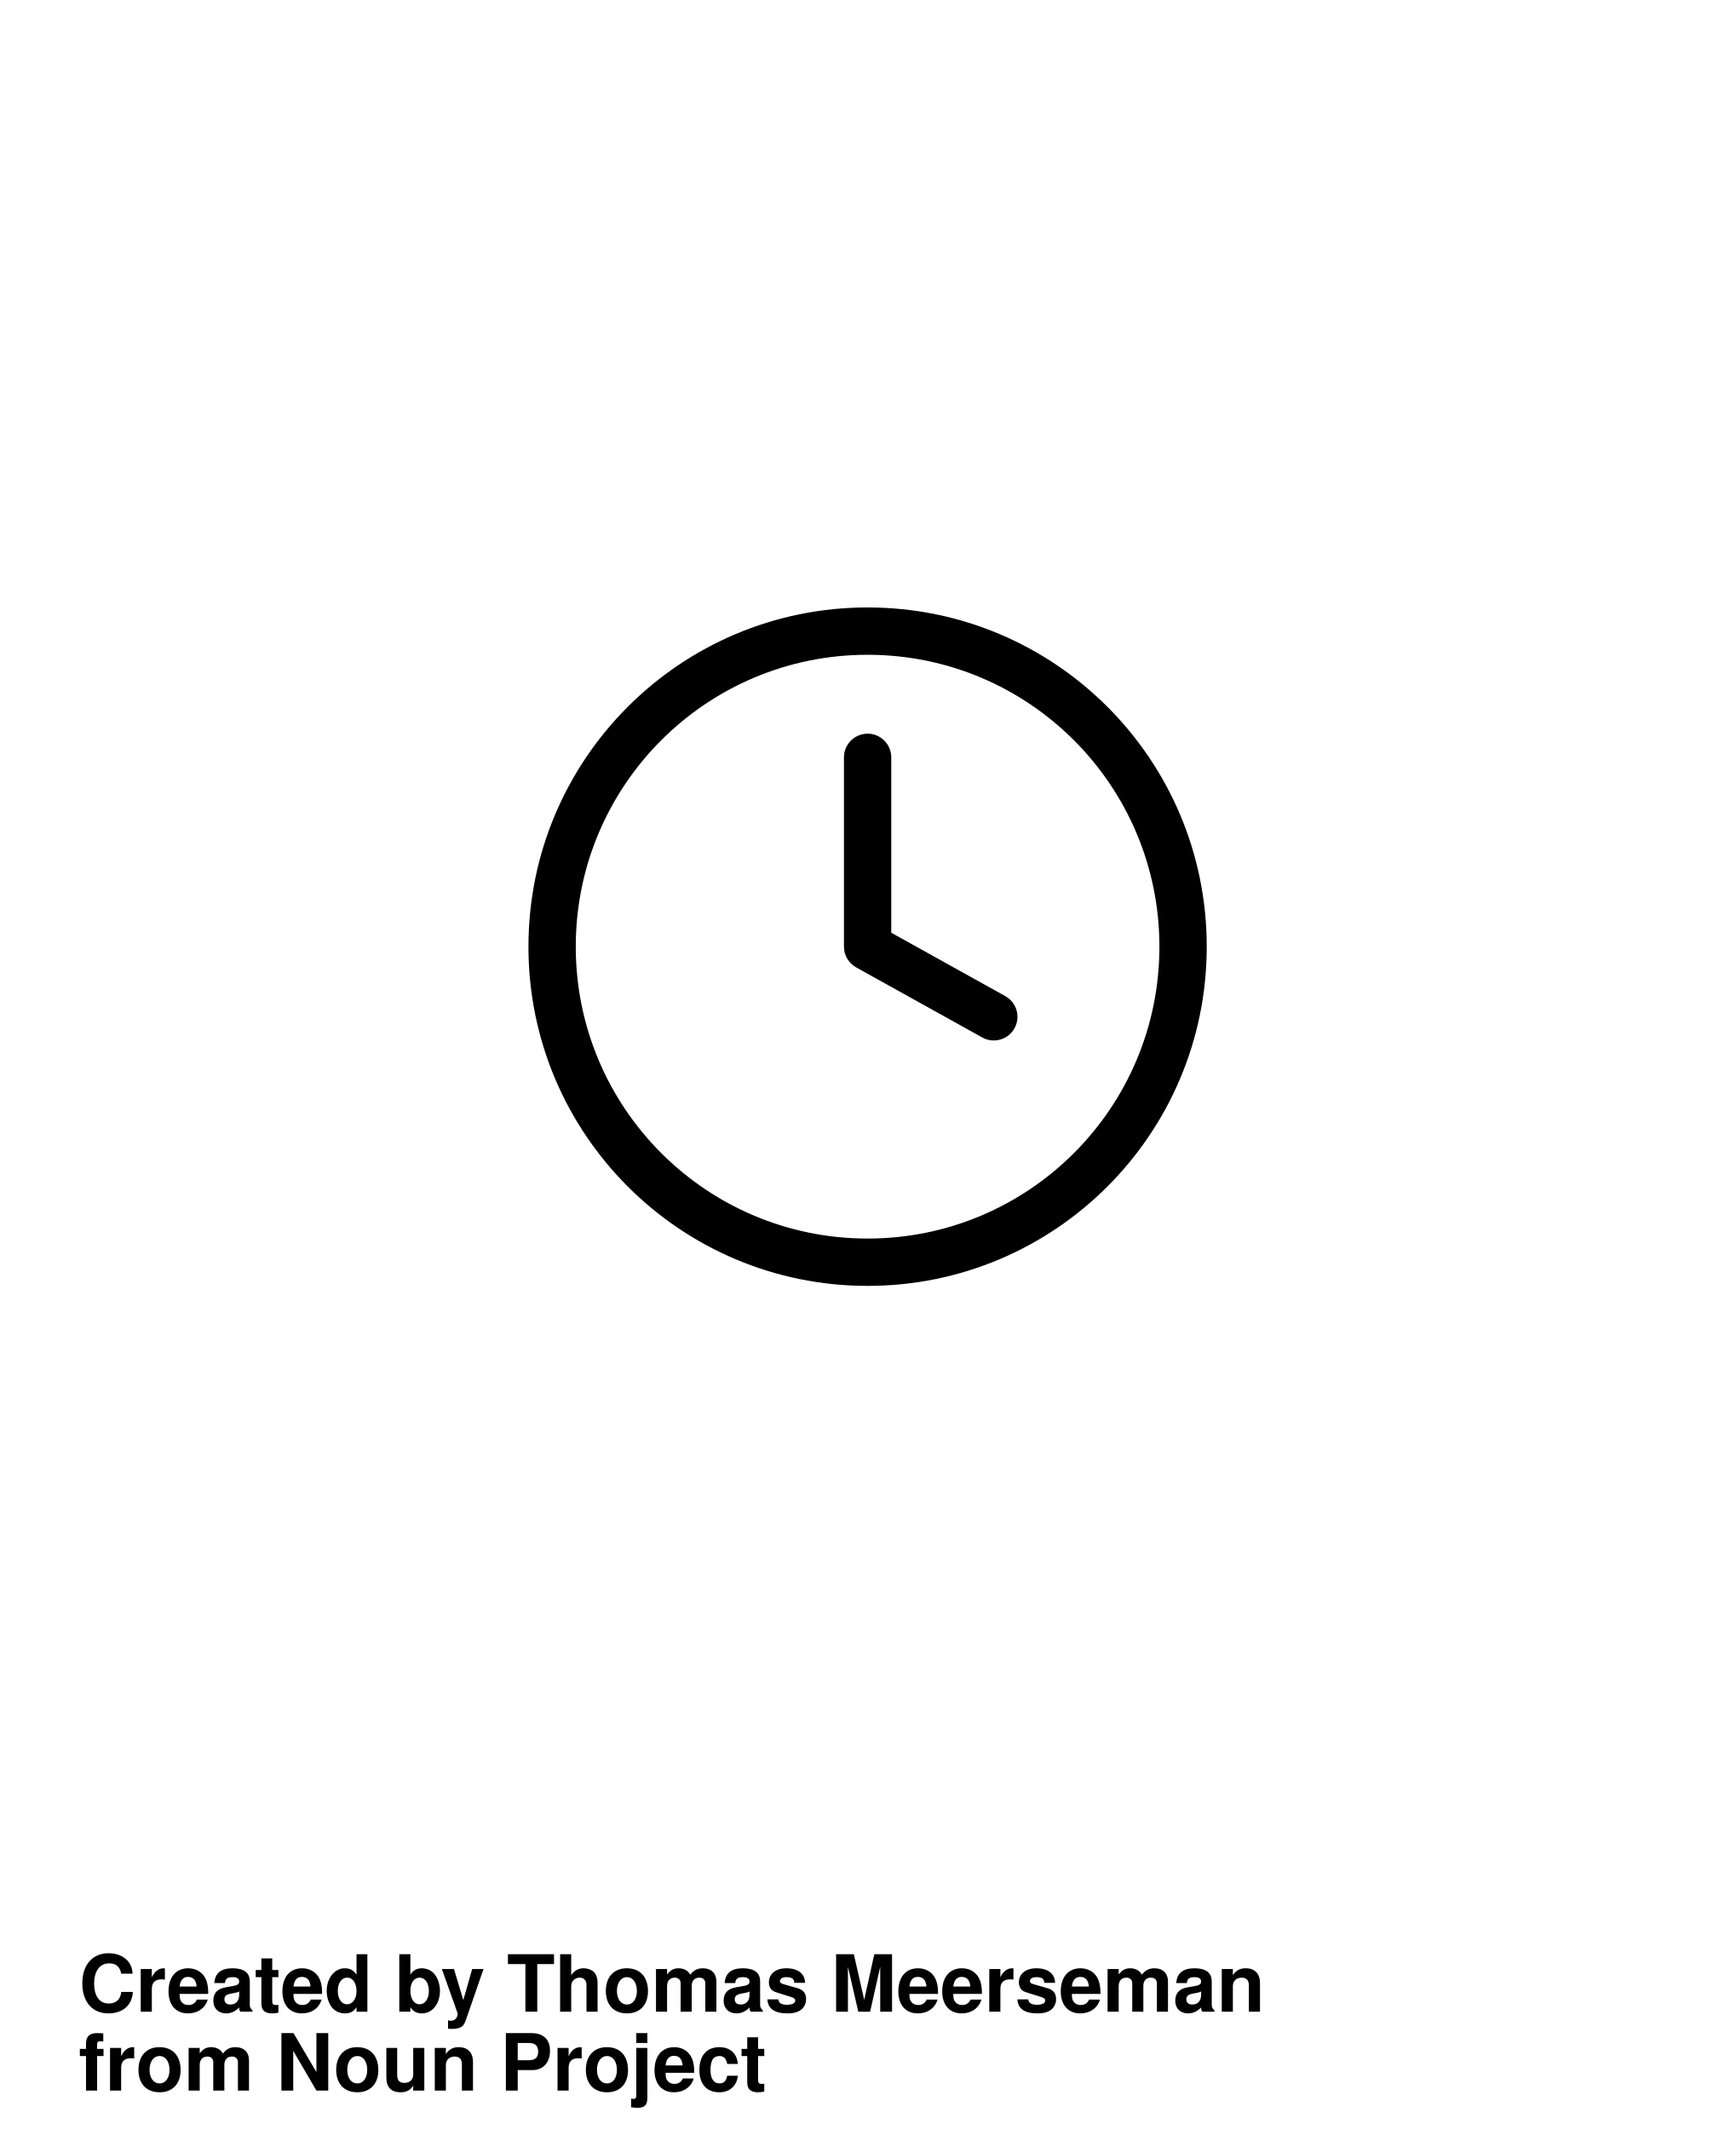
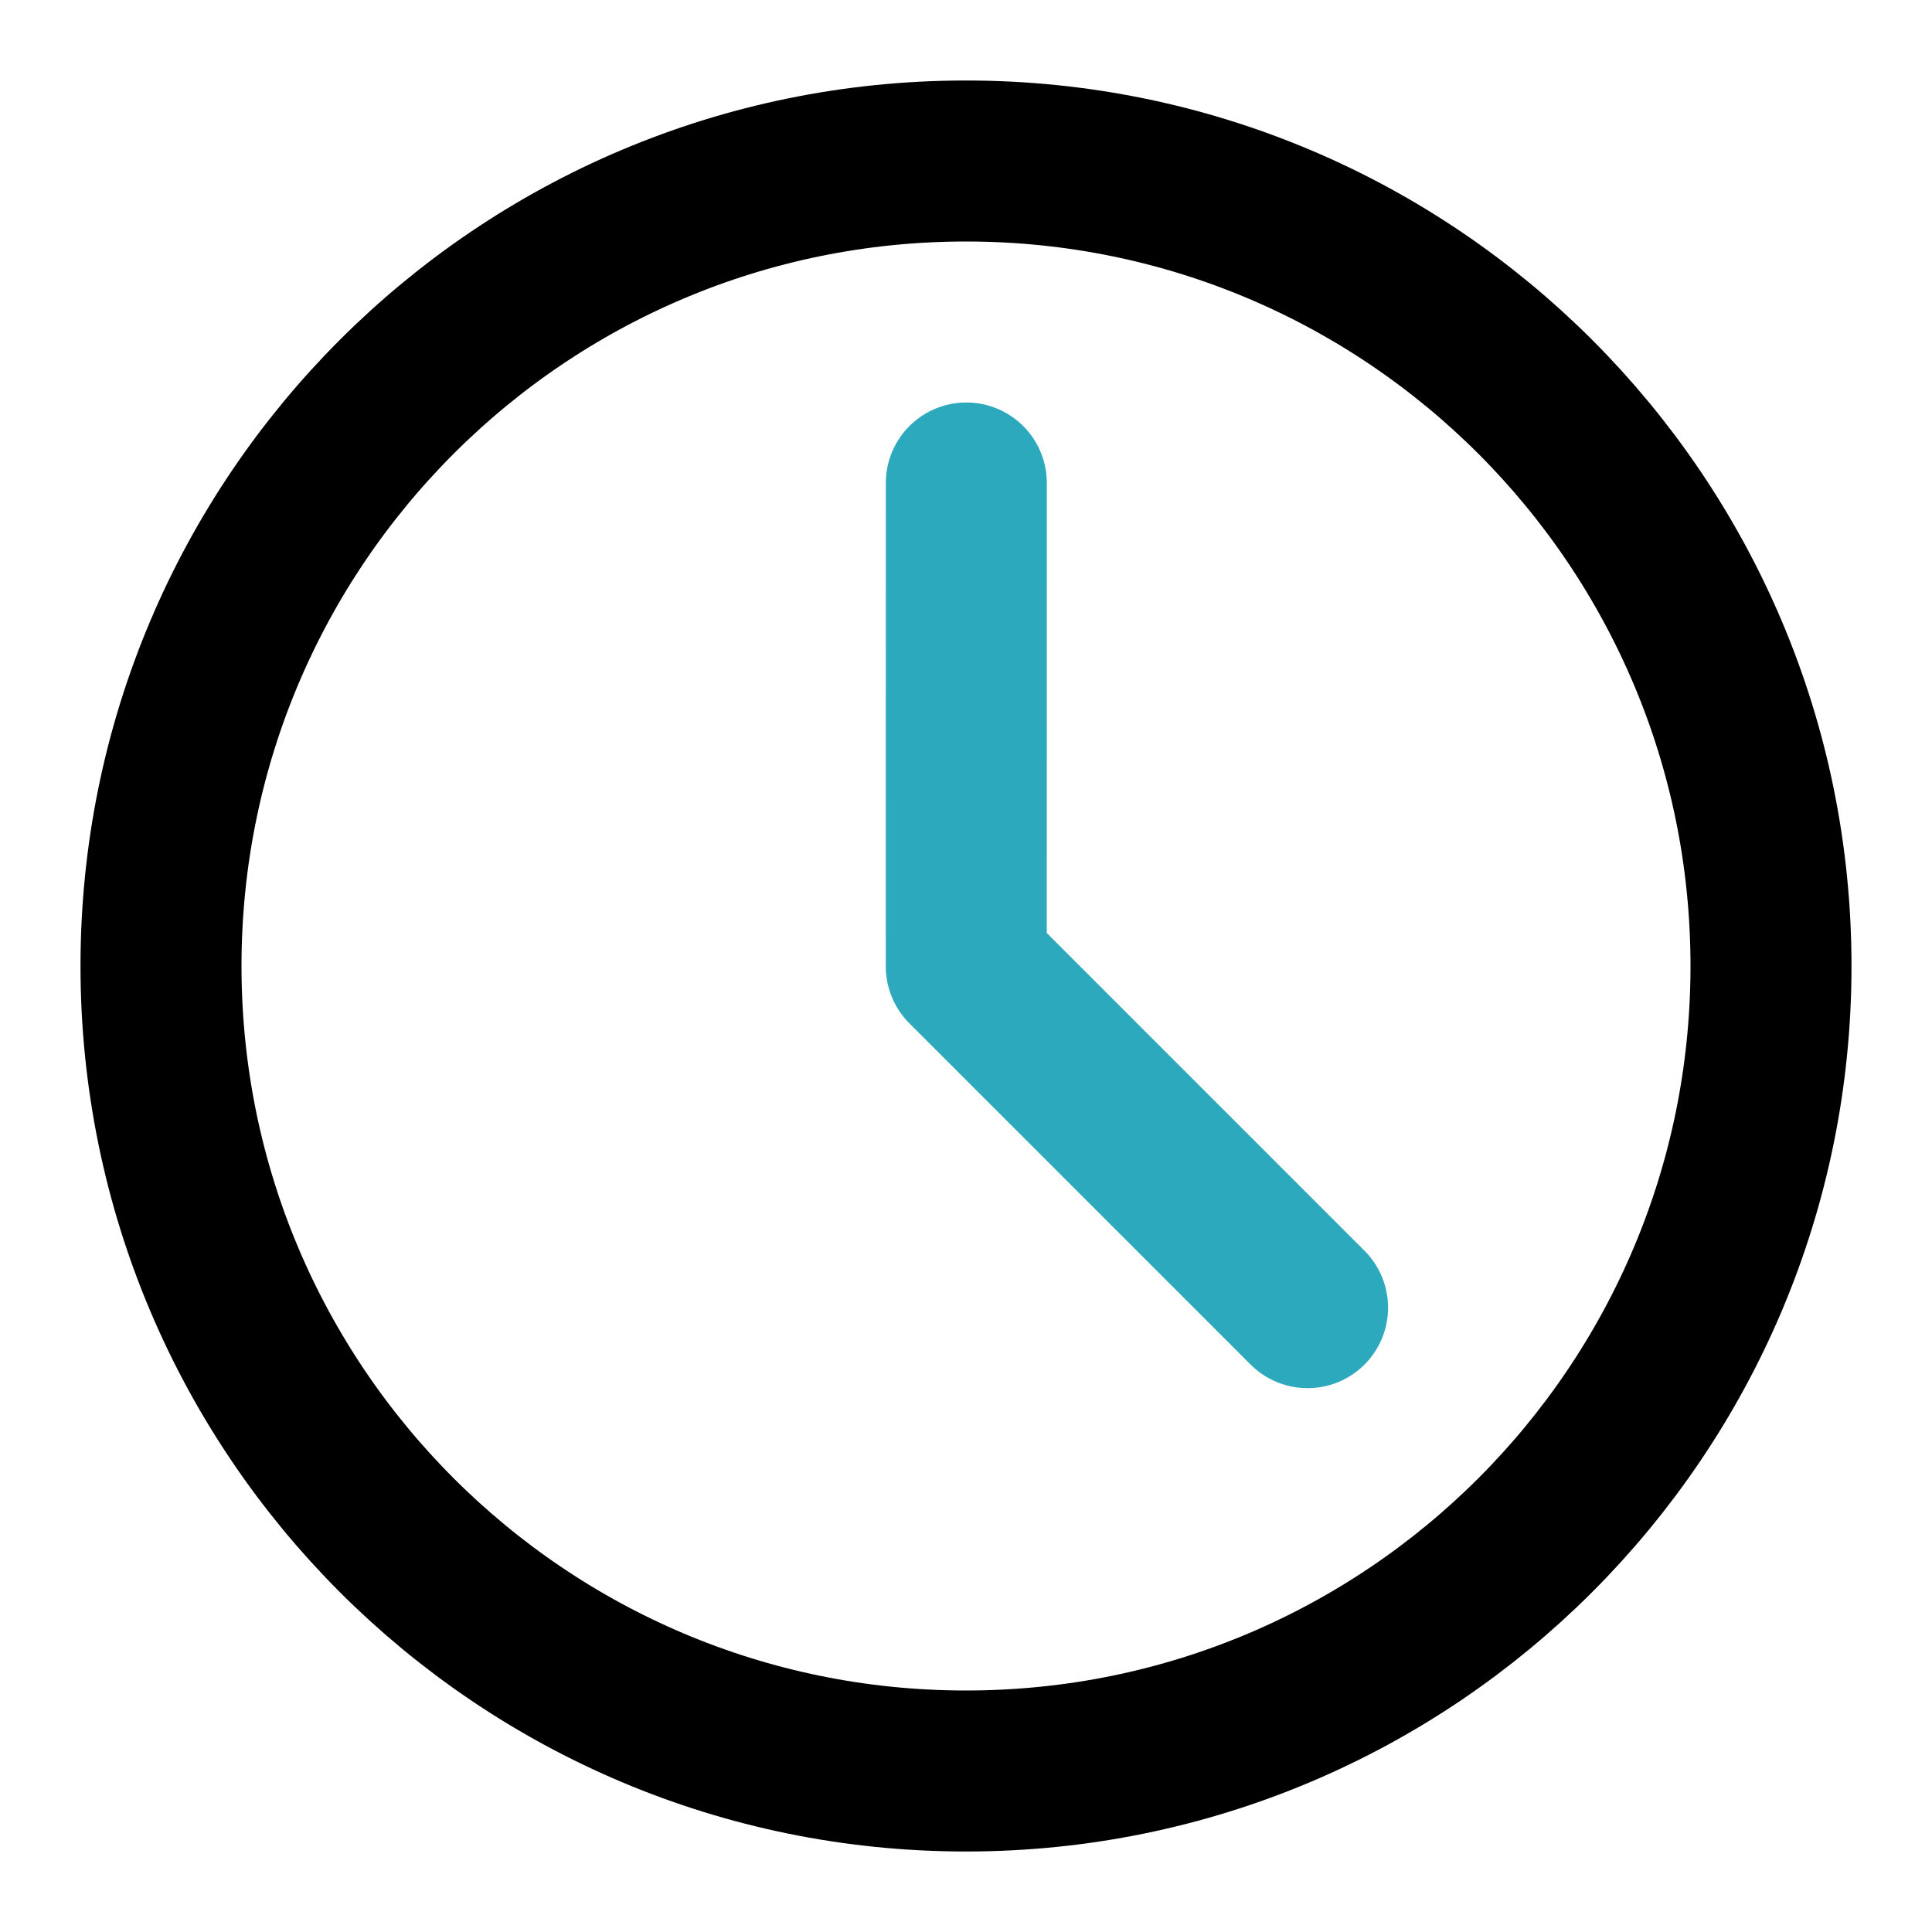
- <svg xmlns="http://www.w3.org/2000/svg" version="1.1" viewBox="-5.0 -10.0 110.0 135.0">
-   <path d="m50 36.5c0.828 0 1.5 0.672 1.5 1.5v11.117l7.227 4.016c0.727 0.402 0.988 1.316 0.586 2.039-0.402 0.727-1.316 0.984-2.039 0.586l-8-4.445c-0.477-0.266-0.773-0.77-0.773-1.312v-12c0-0.828 0.672-1.5 1.5-1.5z" />
-   <path d="m50 28.5c11.875 0 21.5 9.625 21.5 21.5s-9.625 21.5-21.5 21.5-21.5-9.625-21.5-21.5 9.625-21.5 21.5-21.5zm0 3c-10.219 0-18.5 8.281-18.5 18.5s8.281 18.5 18.5 18.5 18.5-8.281 18.5-18.5-8.281-18.5-18.5-18.5z" fill-rule="evenodd" />
-   <text x="0.0" y="117.5" font-size="5.0" font-weight="bold" font-family="Arbeit Regular, Helvetica, Arial-Unicode, Arial, Sans-serif" fill="#000000">Created by Thomas Meerseman</text>
-   <text x="0.0" y="122.5" font-size="5.0" font-weight="bold" font-family="Arbeit Regular, Helvetica, Arial-Unicode, Arial, Sans-serif" fill="#000000">from Noun Project</text>
+ <svg xmlns="http://www.w3.org/2000/svg" width="800px" height="800px" viewBox="0 0 48 48" fill="none">
+   <rect width="48" height="48" fill="none" fill-opacity="0.01" />
+   <path d="M24 44C35.046 44 44 35.046 44 24C44 12.954 35.046 4 24 4C12.954 4 4 12.954 4 24C4 35.046 12.954 44 24 44Z" fill="none" stroke="#000000" stroke-width="4" stroke-linejoin="round" />
+   <path d="M24.008 12L24.007 24.009L32.486 32.488" stroke="#2CA9BC" stroke-width="4" stroke-linecap="round" stroke-linejoin="round" />
</svg>
